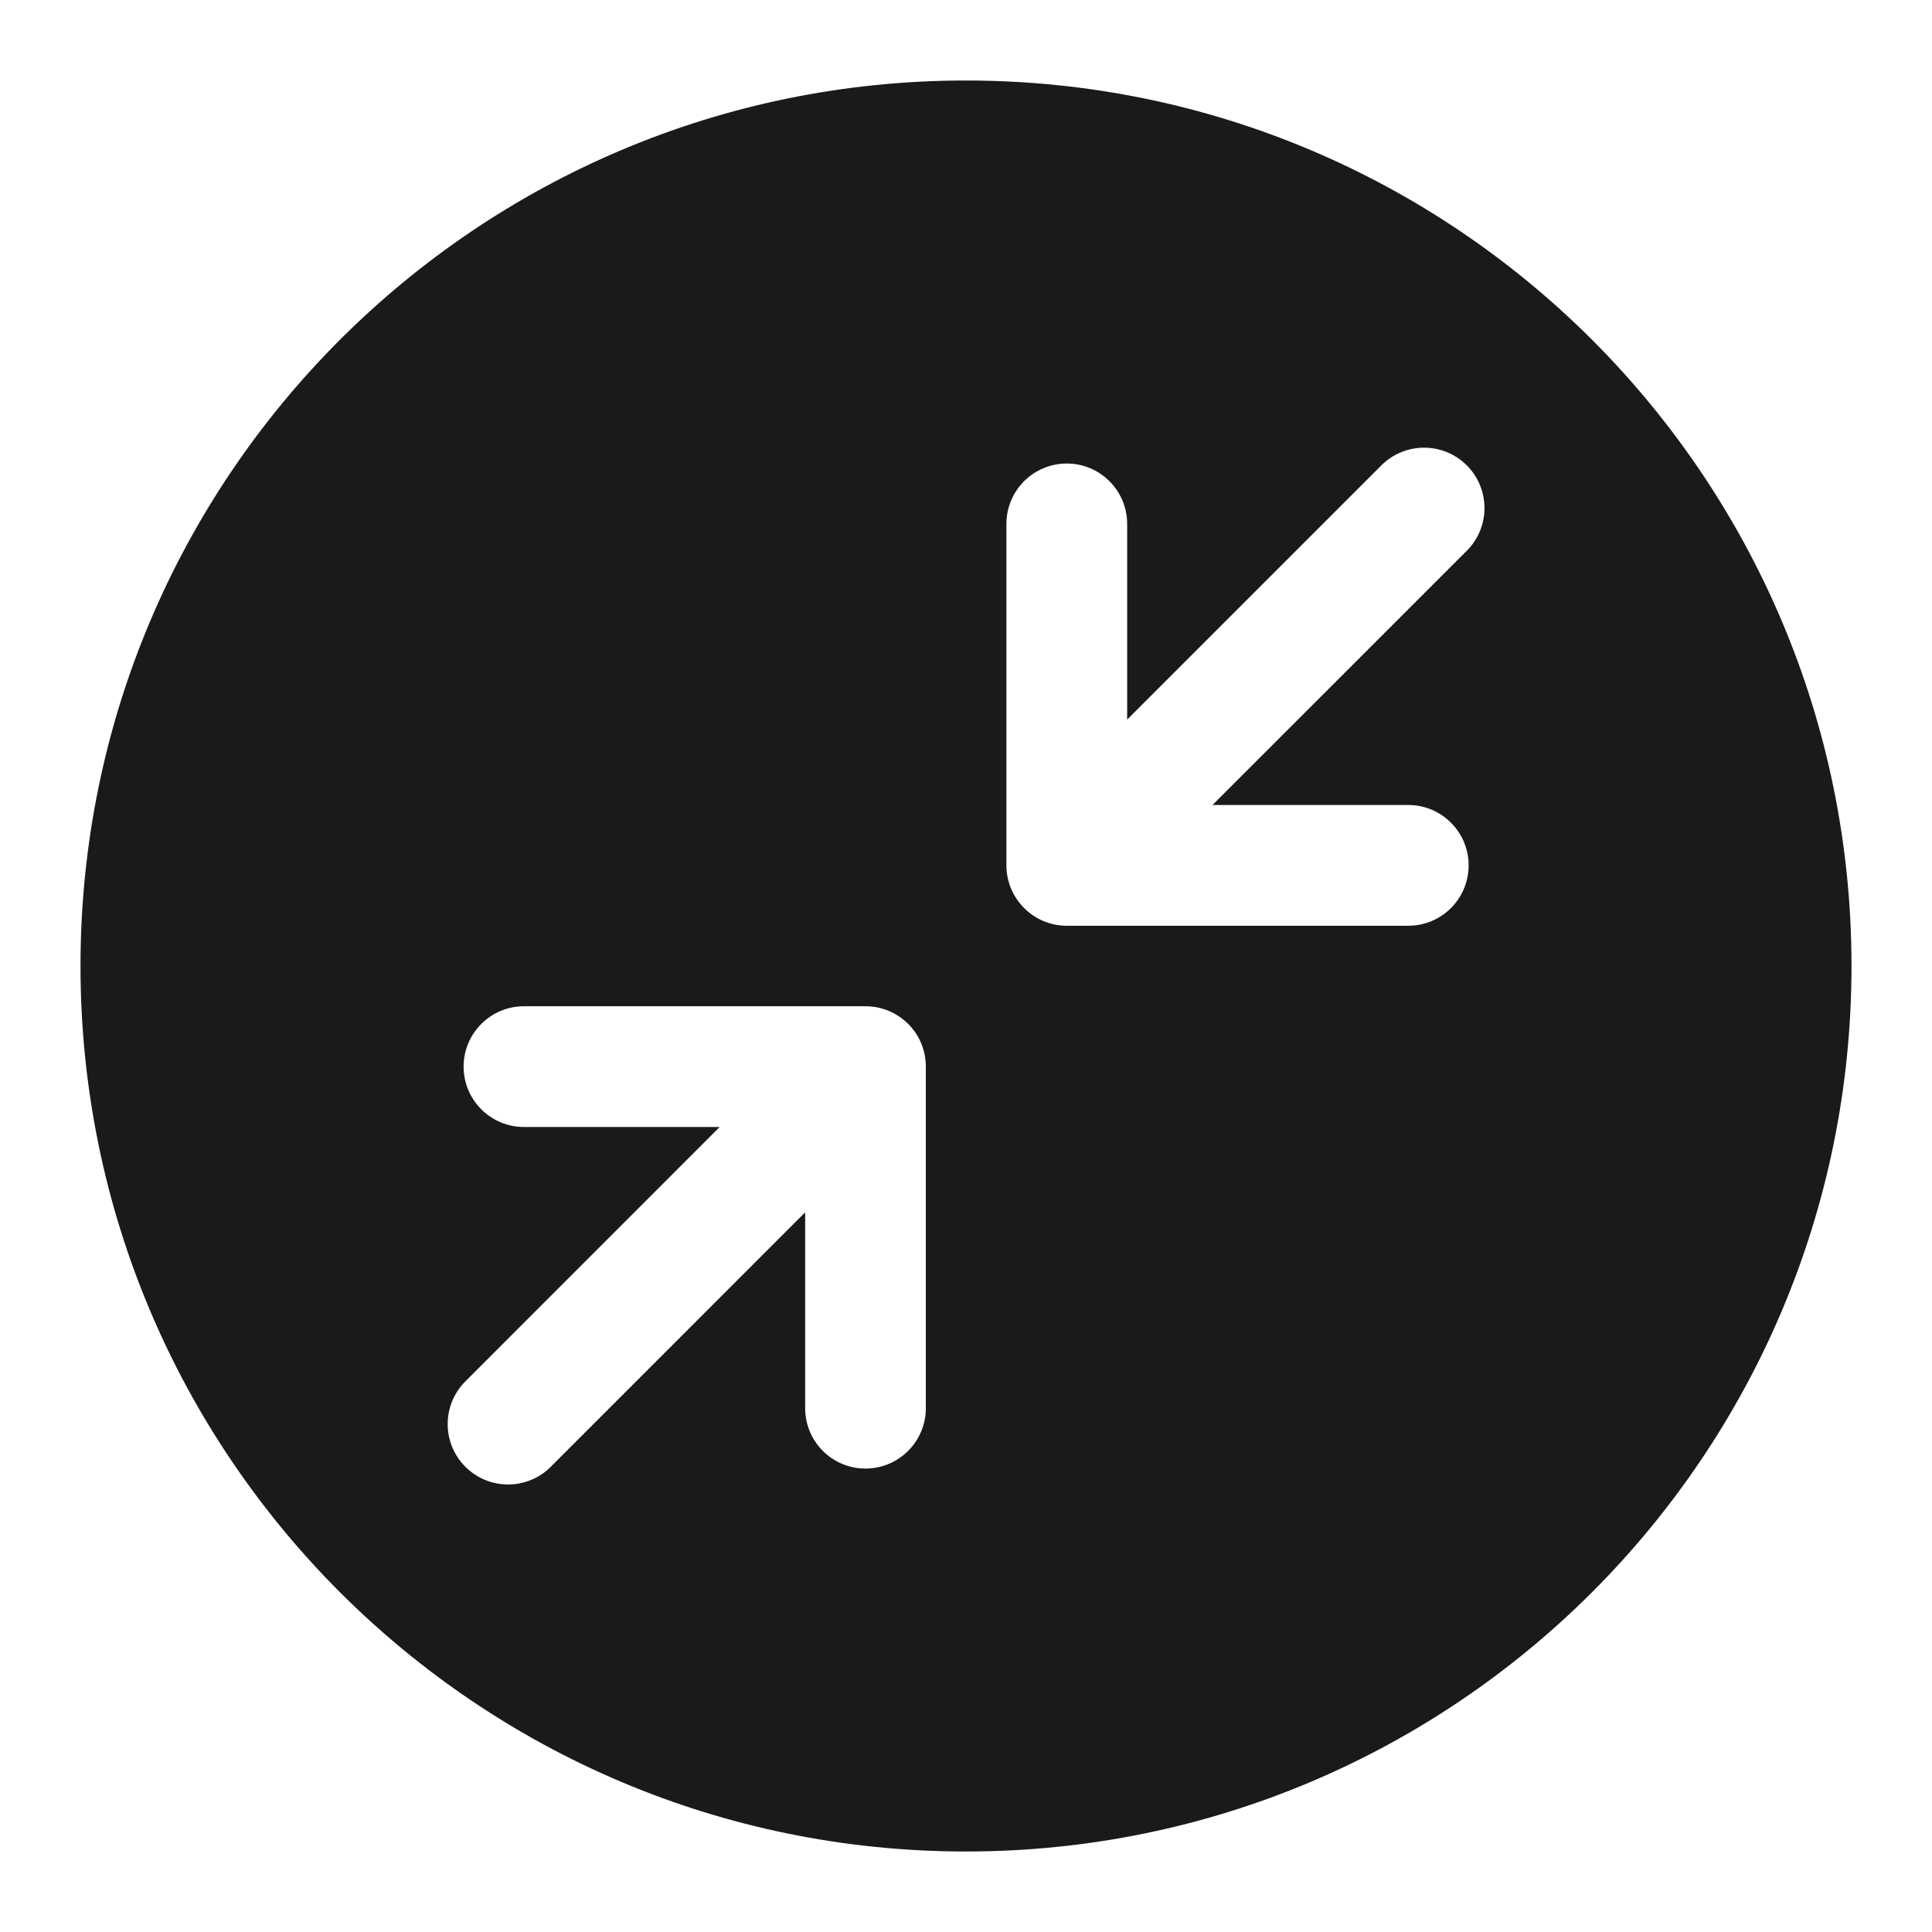
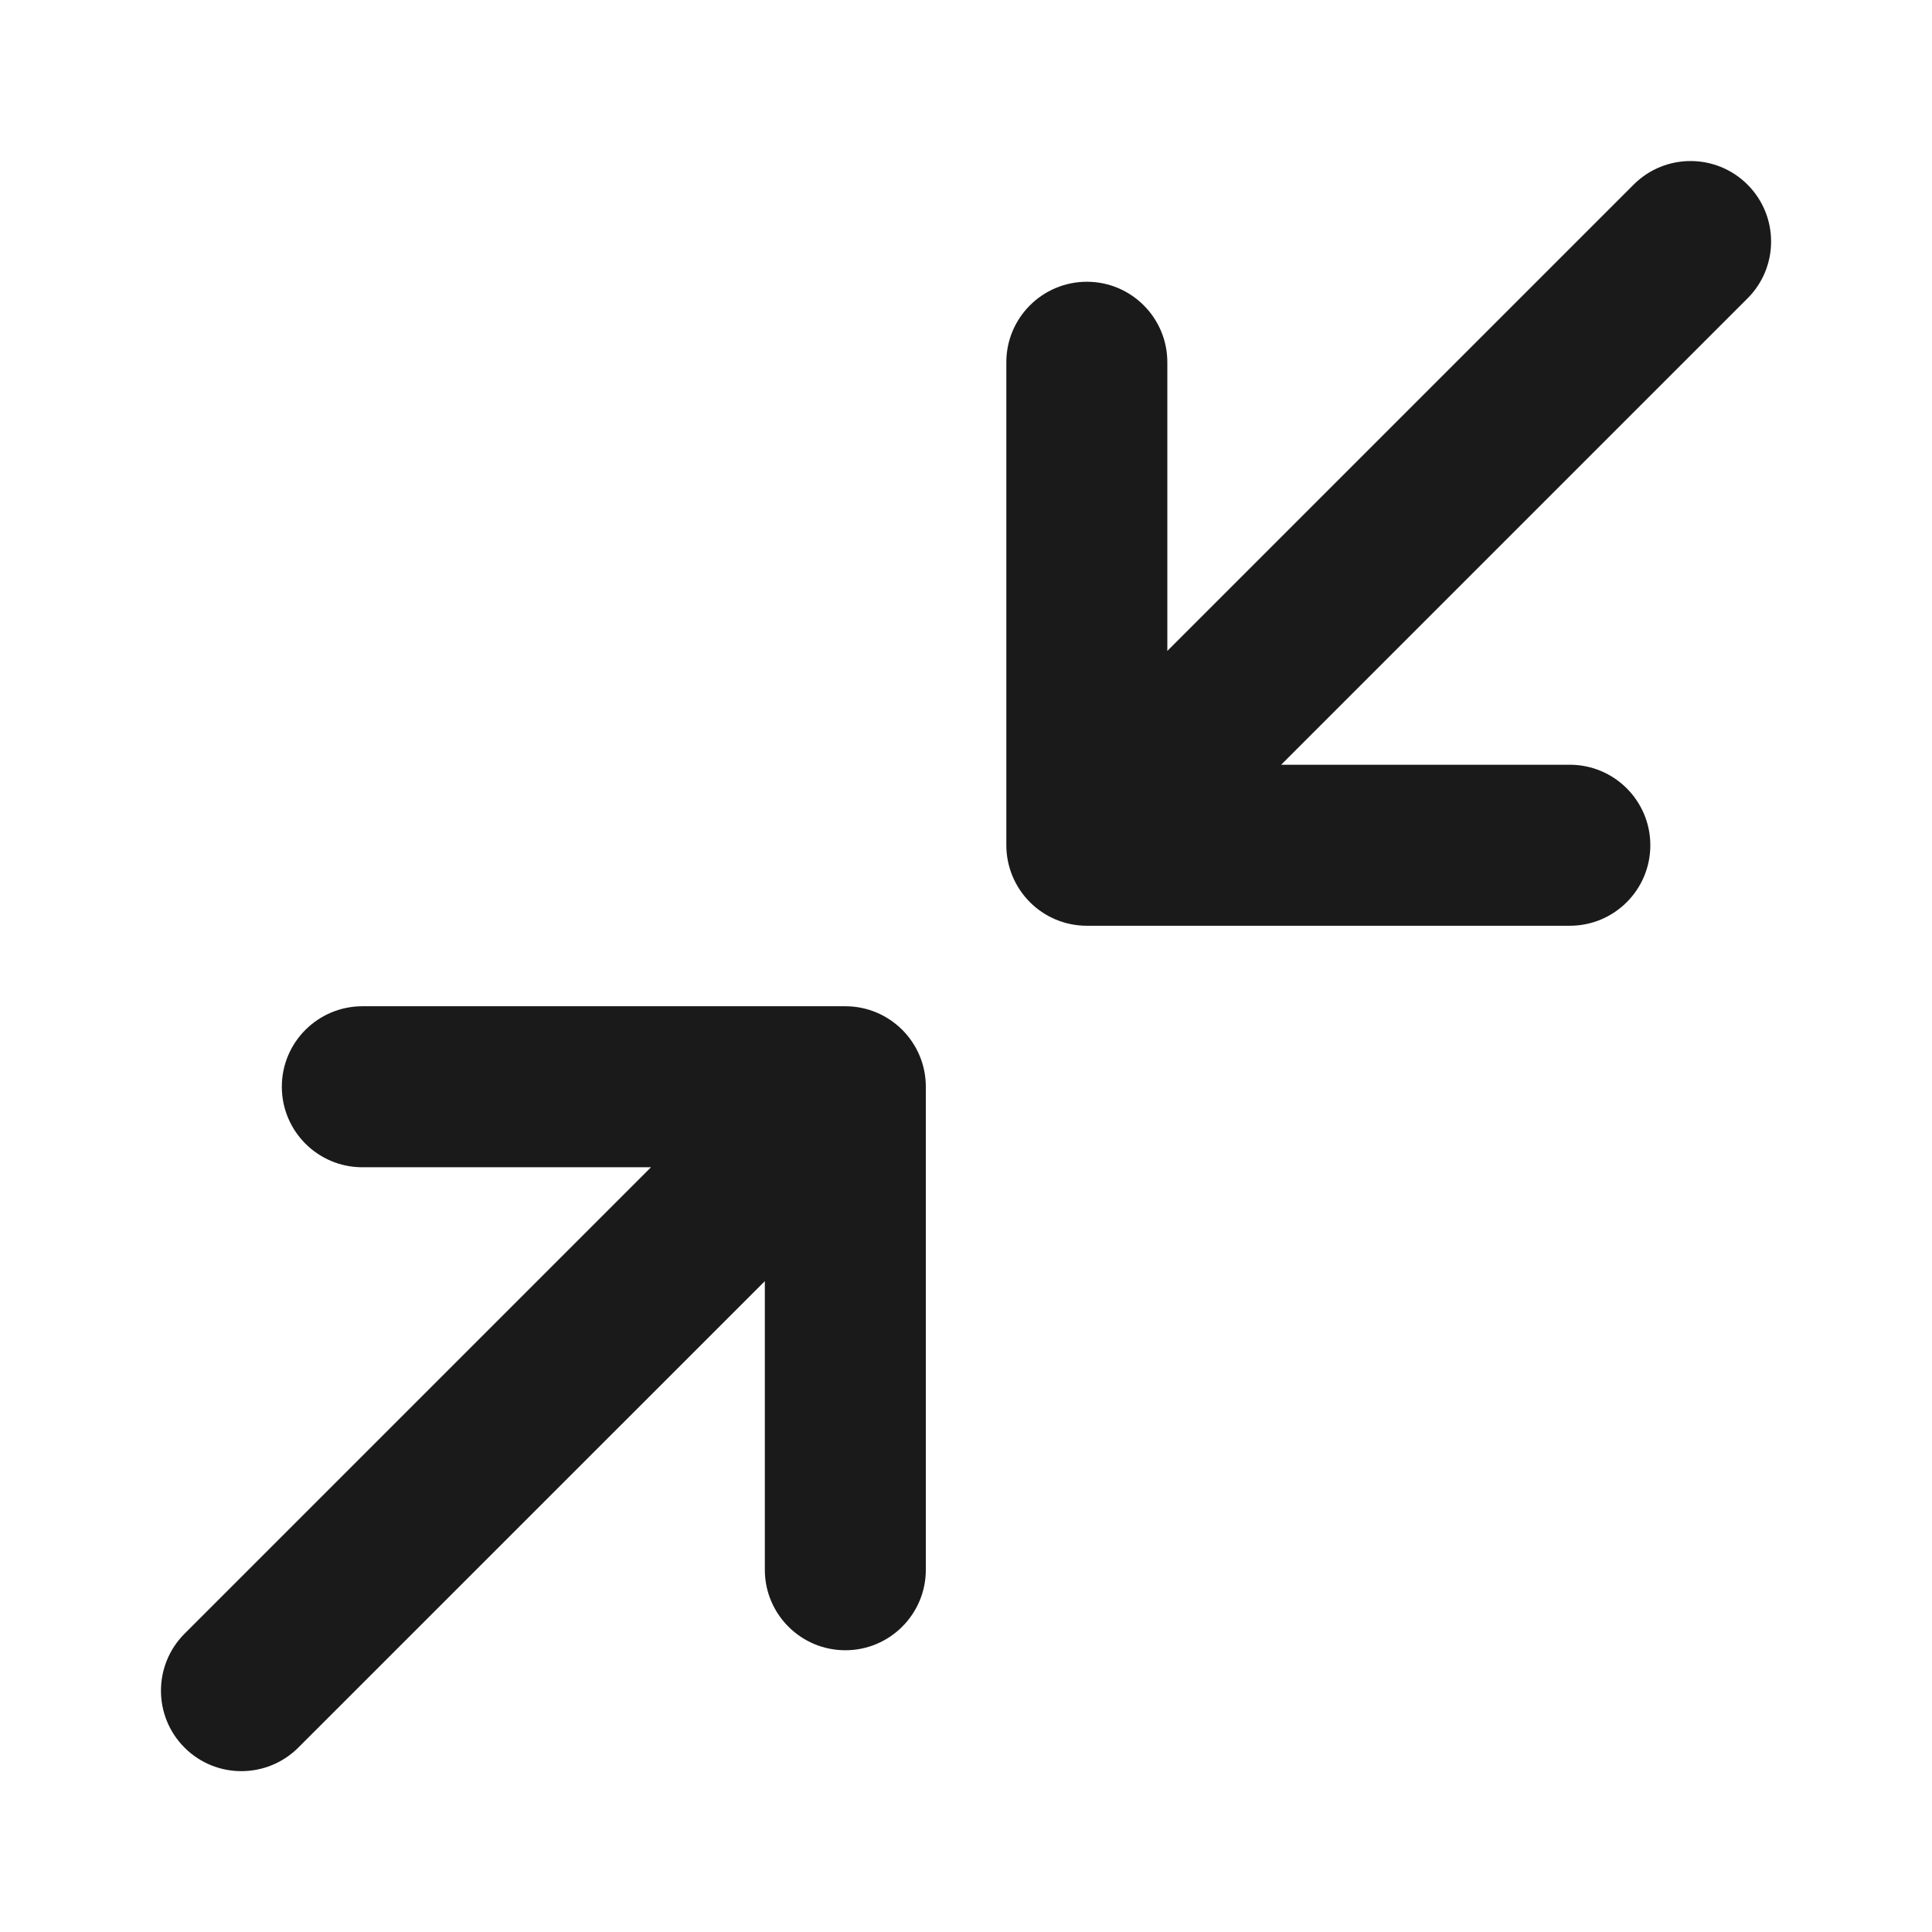
<svg xmlns="http://www.w3.org/2000/svg" width="24" height="24" viewBox="0 0 24 24" fill="none">
-   <path d="M12 1C18.075 1 23 5.925 23 12C23 18.075 18.075 23 12 23C5.925 23 1 18.075 1 12C1 5.925 5.925 1 12 1ZM6.509 12.5C6.095 12.5 5.759 12.836 5.759 13.25C5.759 13.664 6.095 14 6.509 14H8.94L5.781 17.16C5.488 17.453 5.488 17.928 5.781 18.221C6.074 18.514 6.549 18.514 6.842 18.221L10.002 15.06V17.493C10.002 17.907 10.337 18.243 10.751 18.243C11.165 18.243 11.501 17.907 11.501 17.493V13.25C11.501 13.051 11.423 12.86 11.282 12.72C11.142 12.579 10.95 12.5 10.751 12.5H6.509ZM18.221 5.781C17.928 5.488 17.453 5.488 17.16 5.781L14.002 8.939V6.508C14.002 6.094 13.666 5.758 13.252 5.758C12.838 5.758 12.502 6.094 12.502 6.508V10.75C12.502 10.949 12.581 11.14 12.722 11.28C12.862 11.421 13.053 11.5 13.252 11.5H17.494C17.908 11.5 18.244 11.164 18.244 10.75C18.244 10.336 17.908 10 17.494 10H15.062L18.221 6.842C18.514 6.549 18.514 6.074 18.221 5.781Z" fill="#1A1A1A" />
+   <path d="M10.501 12.5C11.053 12.5 11.501 12.948 11.501 13.5V19.5C11.501 20.052 11.053 20.5 10.501 20.5C9.949 20.5 9.501 20.052 9.501 19.5V15.915L3.706 21.709C3.315 22.099 2.682 22.1 2.292 21.709C1.902 21.319 1.902 20.686 2.292 20.295L8.087 14.5H4.501C3.949 14.5 3.501 14.052 3.501 13.5C3.501 12.948 3.949 12.501 4.501 12.5H10.501ZM20.294 2.293C20.684 1.903 21.317 1.903 21.708 2.293C22.099 2.684 22.099 3.317 21.708 3.707L15.915 9.5H19.501C20.053 9.5 20.501 9.948 20.501 10.5C20.501 11.053 20.053 11.5 19.501 11.5H13.501C13.236 11.5 12.981 11.395 12.794 11.207C12.607 11.02 12.501 10.765 12.501 10.5V4.5C12.501 3.948 12.949 3.501 13.501 3.5C14.053 3.5 14.501 3.948 14.501 4.5V8.086L20.294 2.293Z" fill="#1A1A1A" />
</svg>
